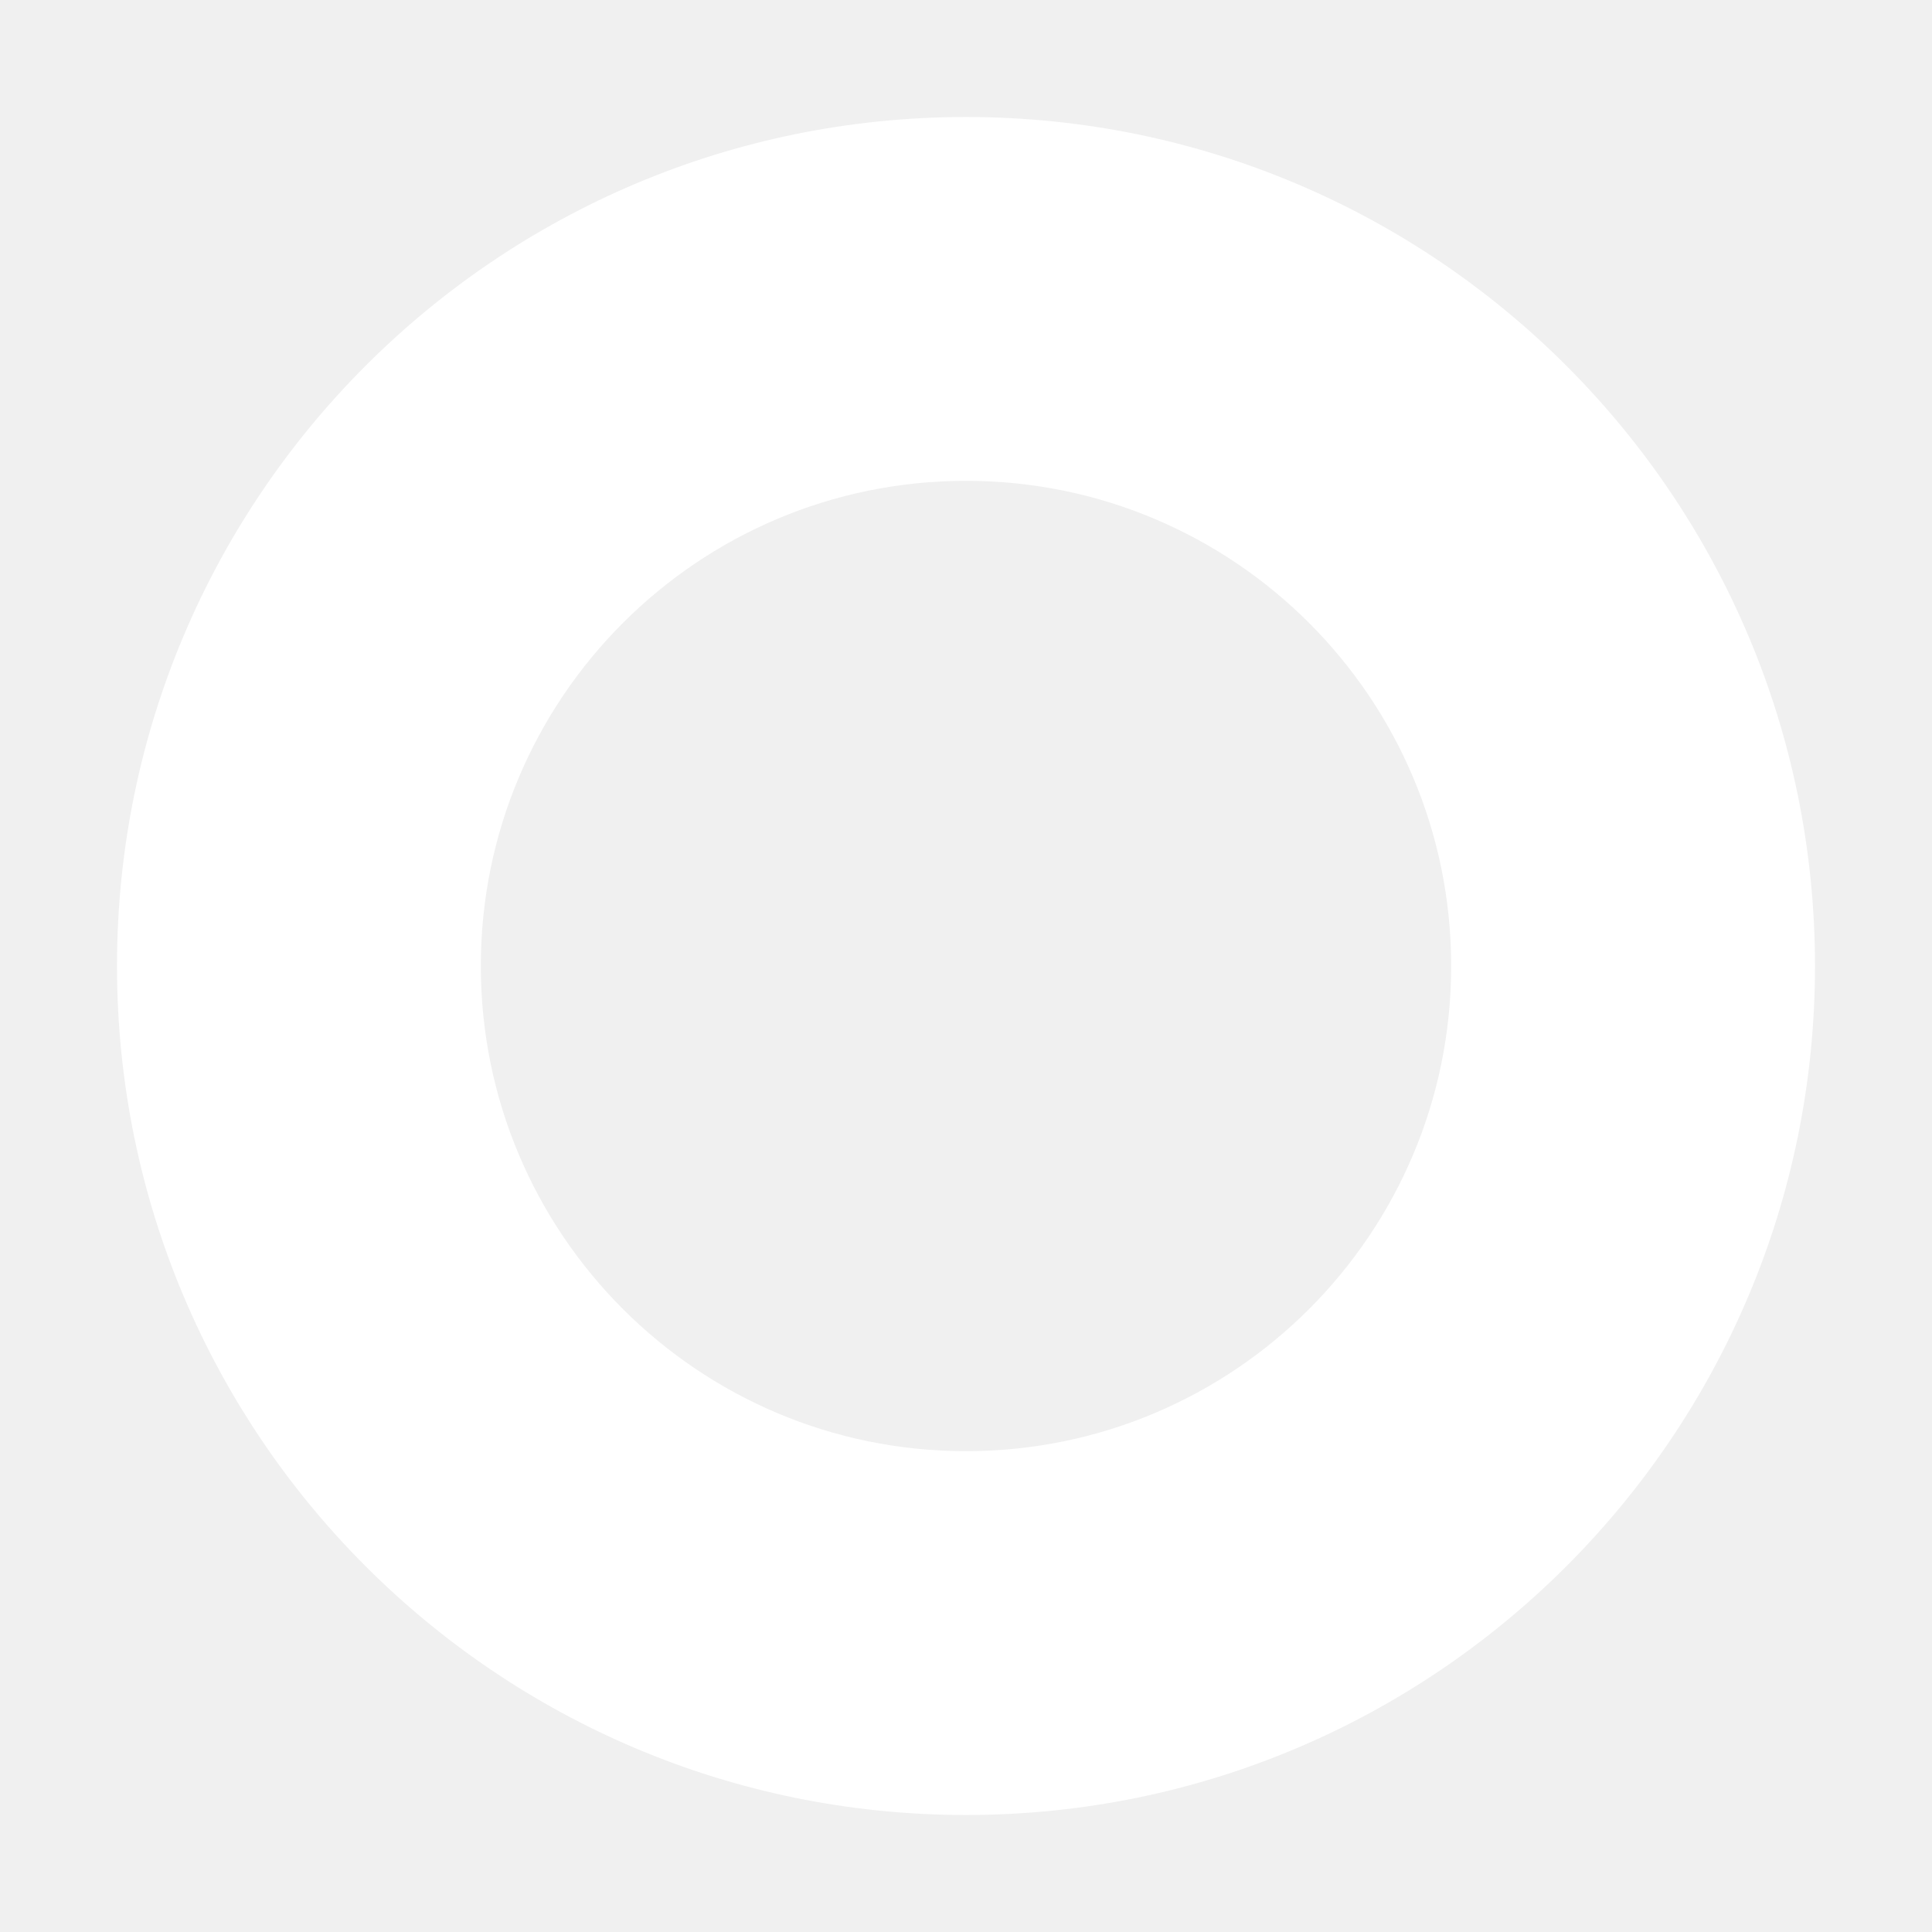
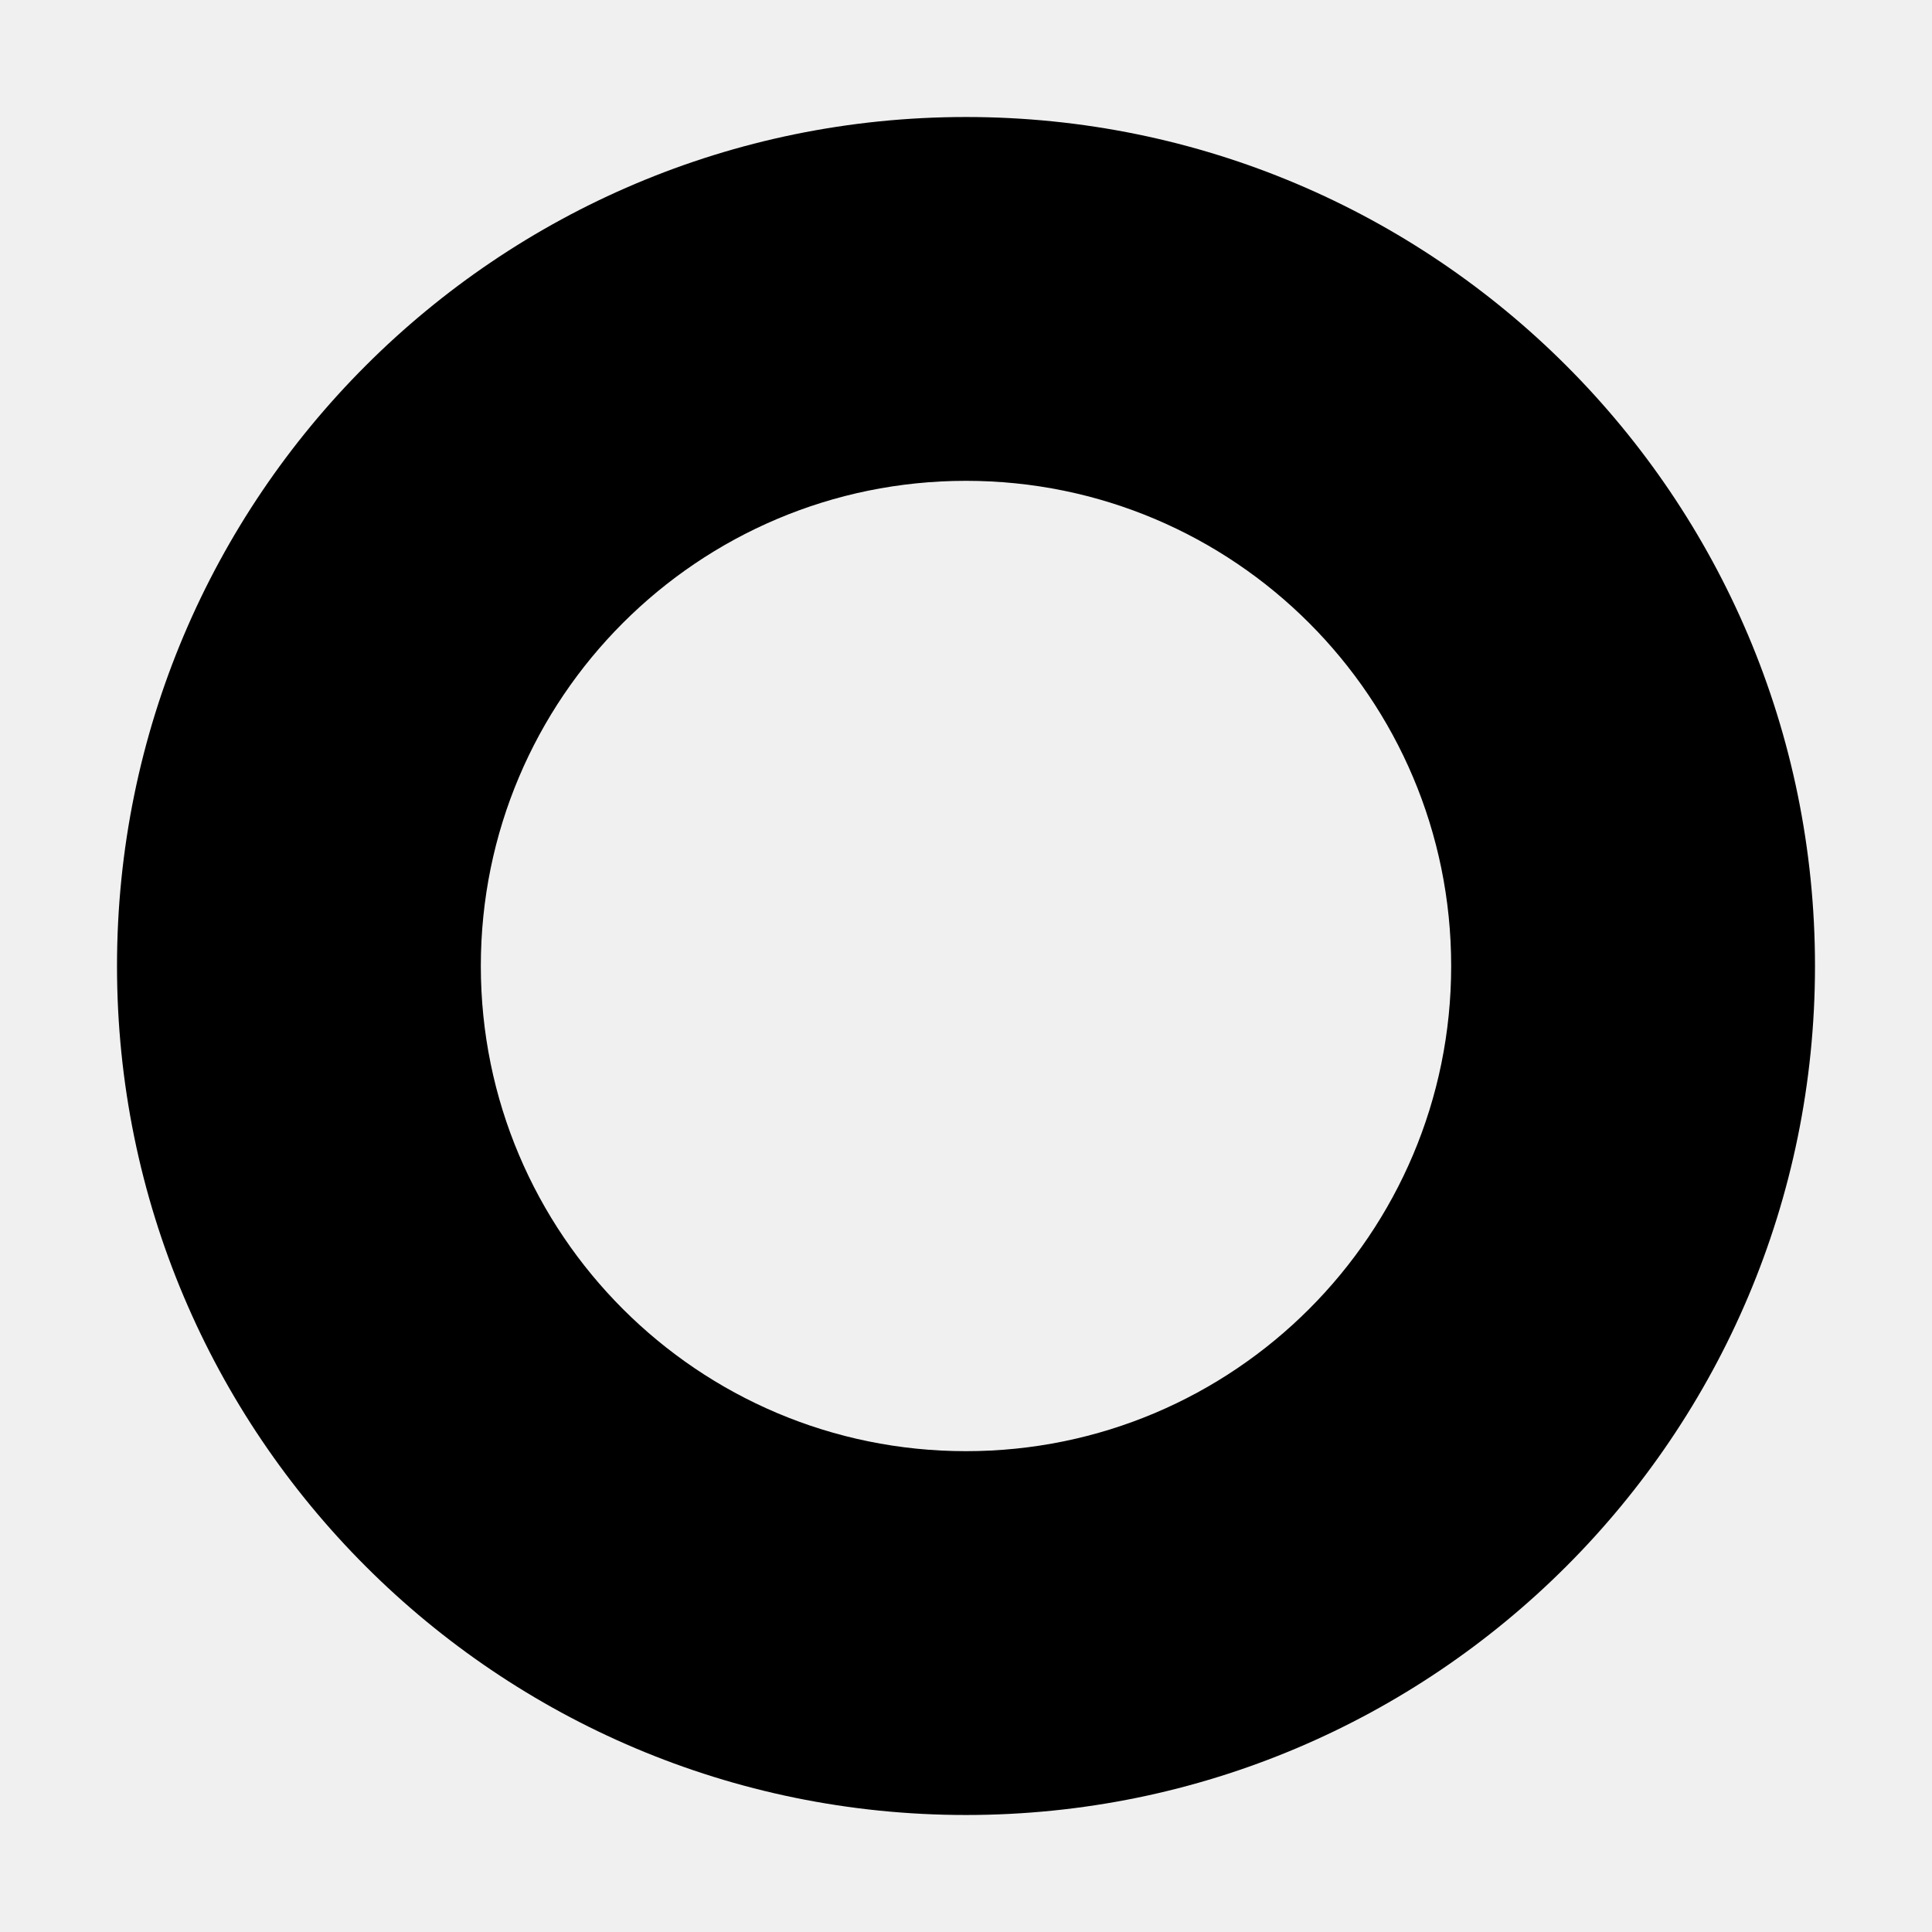
<svg xmlns="http://www.w3.org/2000/svg" width="16" height="16" viewBox="0 0 16 16" fill="none">
-   <path fill-rule="evenodd" clip-rule="evenodd" d="M15.031 8C15.031 11.883 11.883 15.031 8 15.031C4.117 15.031 0.969 11.883 0.969 8C0.969 4.117 4.117 0.969 8 0.969C11.883 0.969 15.031 4.117 15.031 8ZM12.018 8C12.018 10.219 10.219 12.018 8 12.018C5.781 12.018 3.982 10.219 3.982 8C3.982 5.781 5.781 3.982 8 3.982C10.219 3.982 12.018 5.781 12.018 8Z" fill="white" />
+   <path fill-rule="evenodd" clip-rule="evenodd" d="M15.031 8C15.031 11.883 11.883 15.031 8 15.031C4.117 15.031 0.969 11.883 0.969 8C0.969 4.117 4.117 0.969 8 0.969C11.883 0.969 15.031 4.117 15.031 8ZM12.018 8C12.018 10.219 10.219 12.018 8 12.018C5.781 12.018 3.982 10.219 3.982 8C3.982 5.781 5.781 3.982 8 3.982C10.219 3.982 12.018 5.781 12.018 8Z" fill="currentColor" />
</svg>
